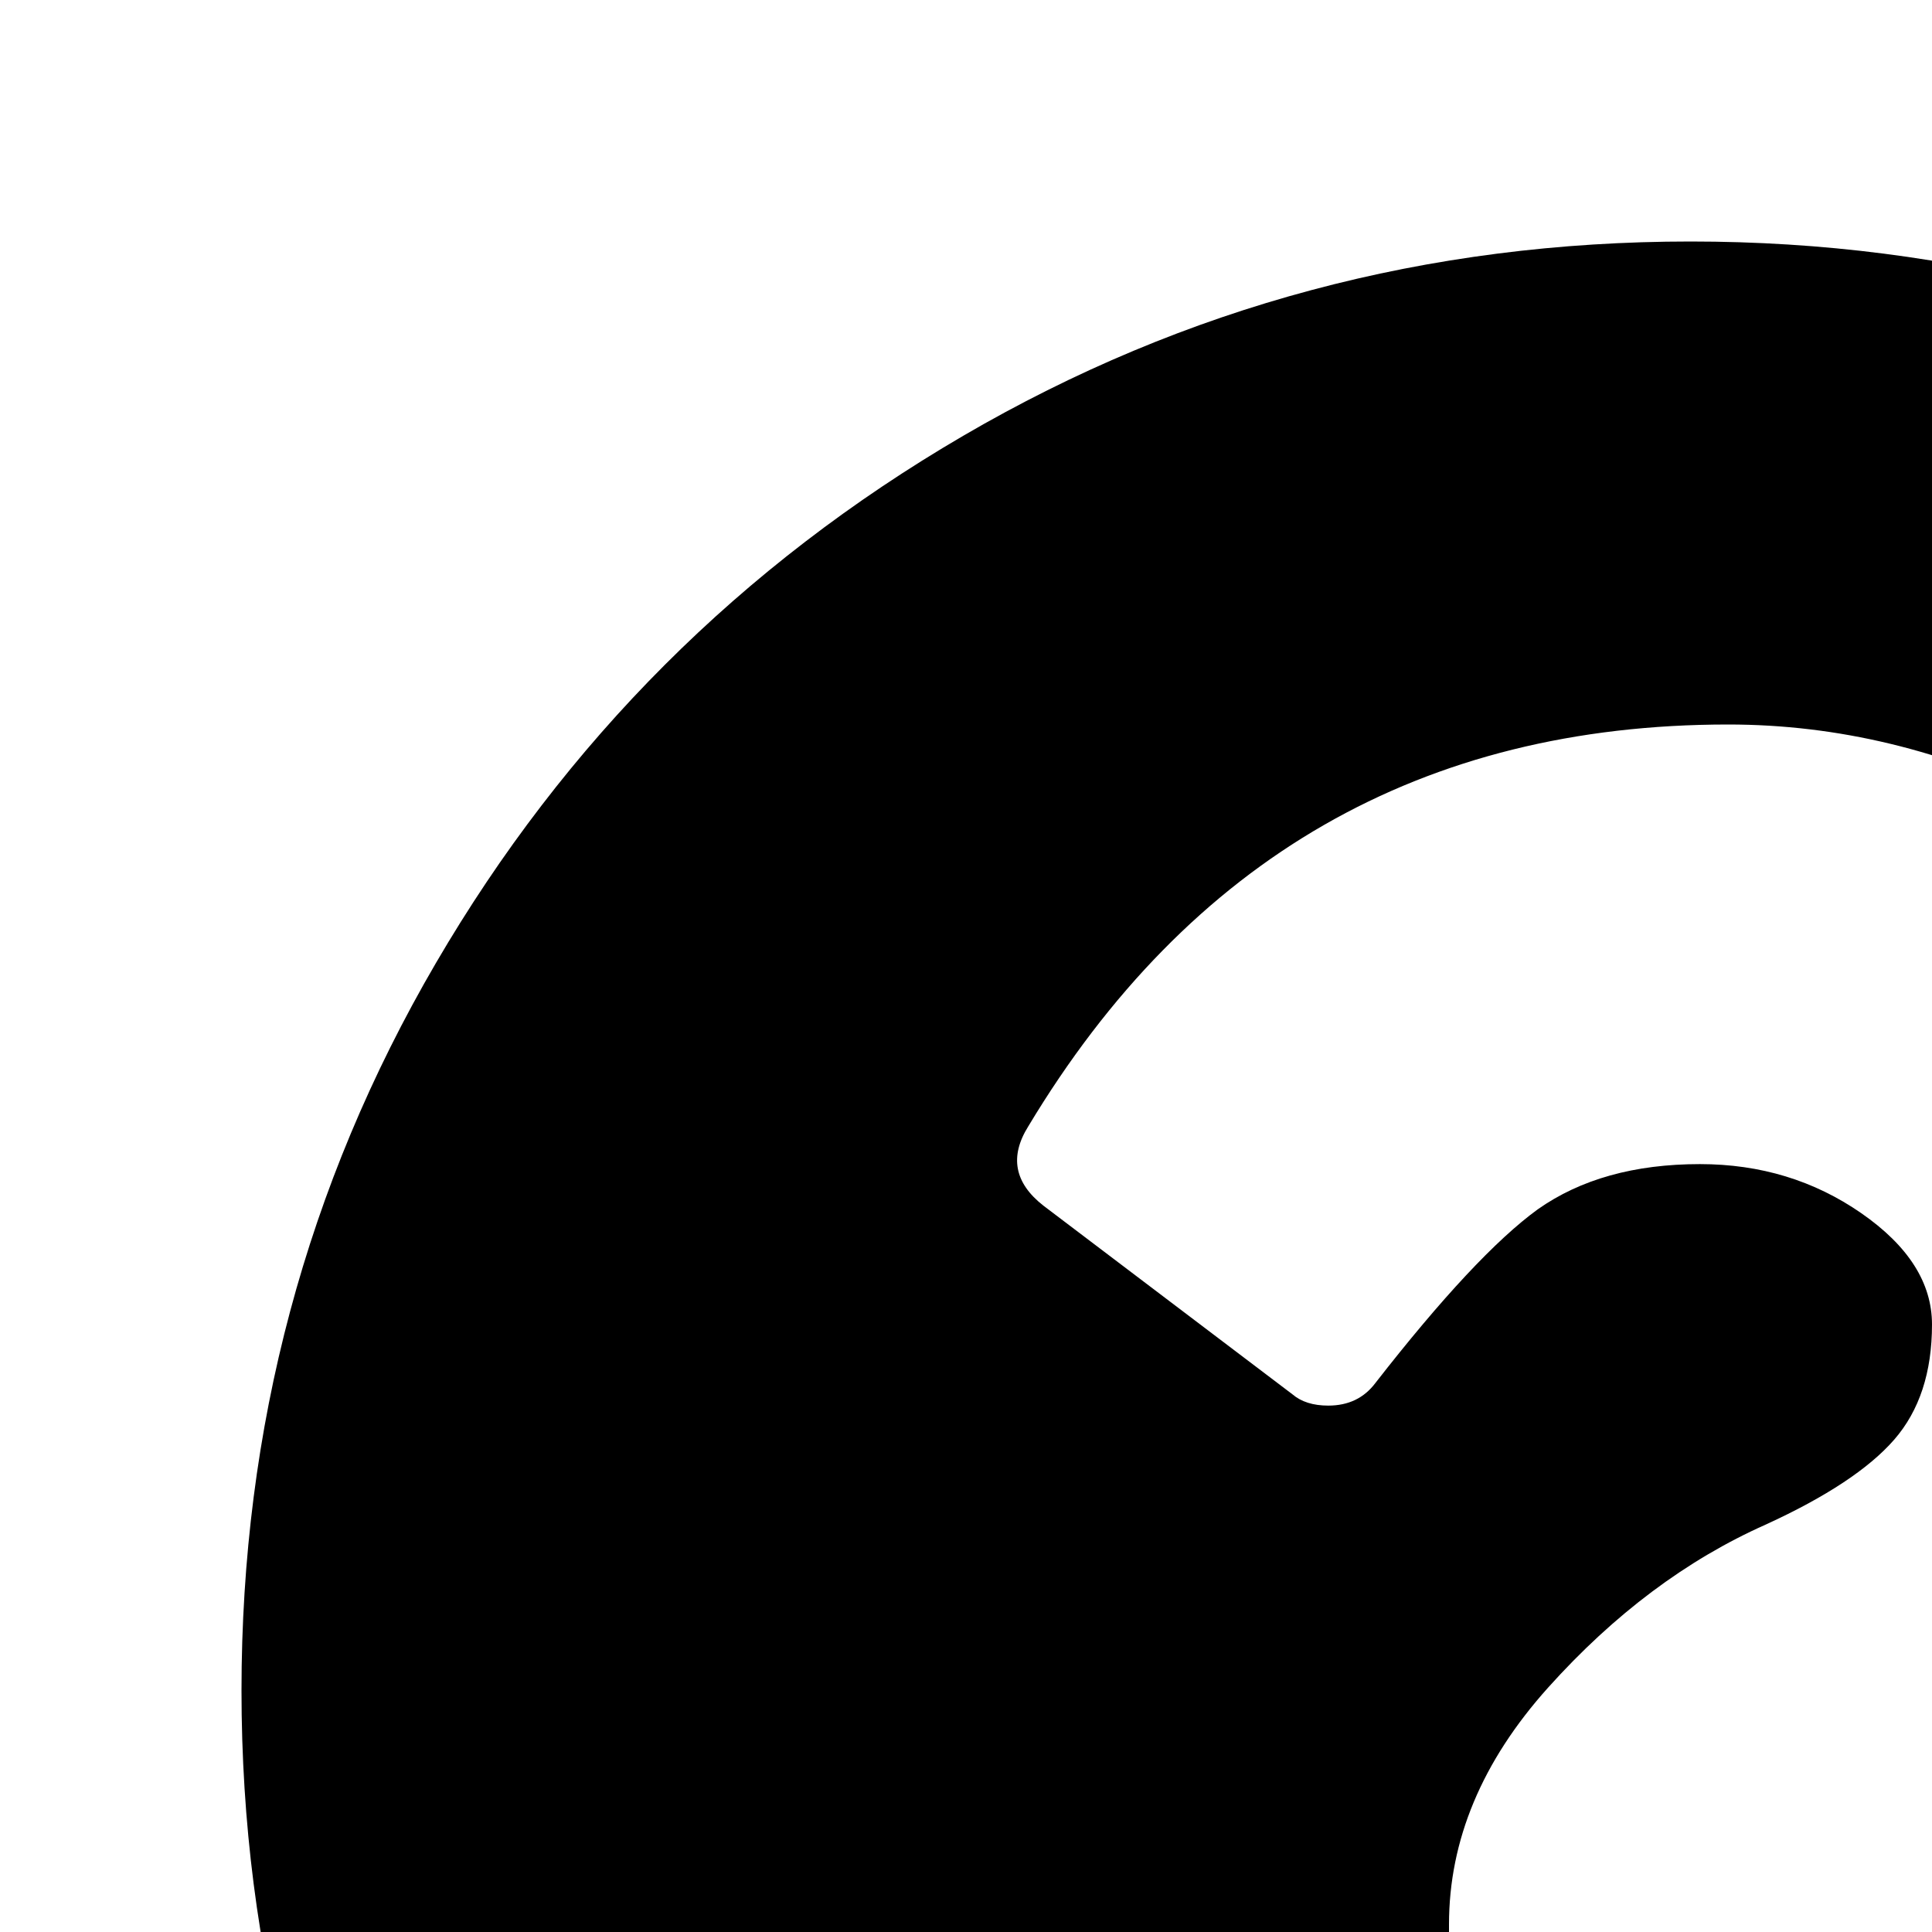
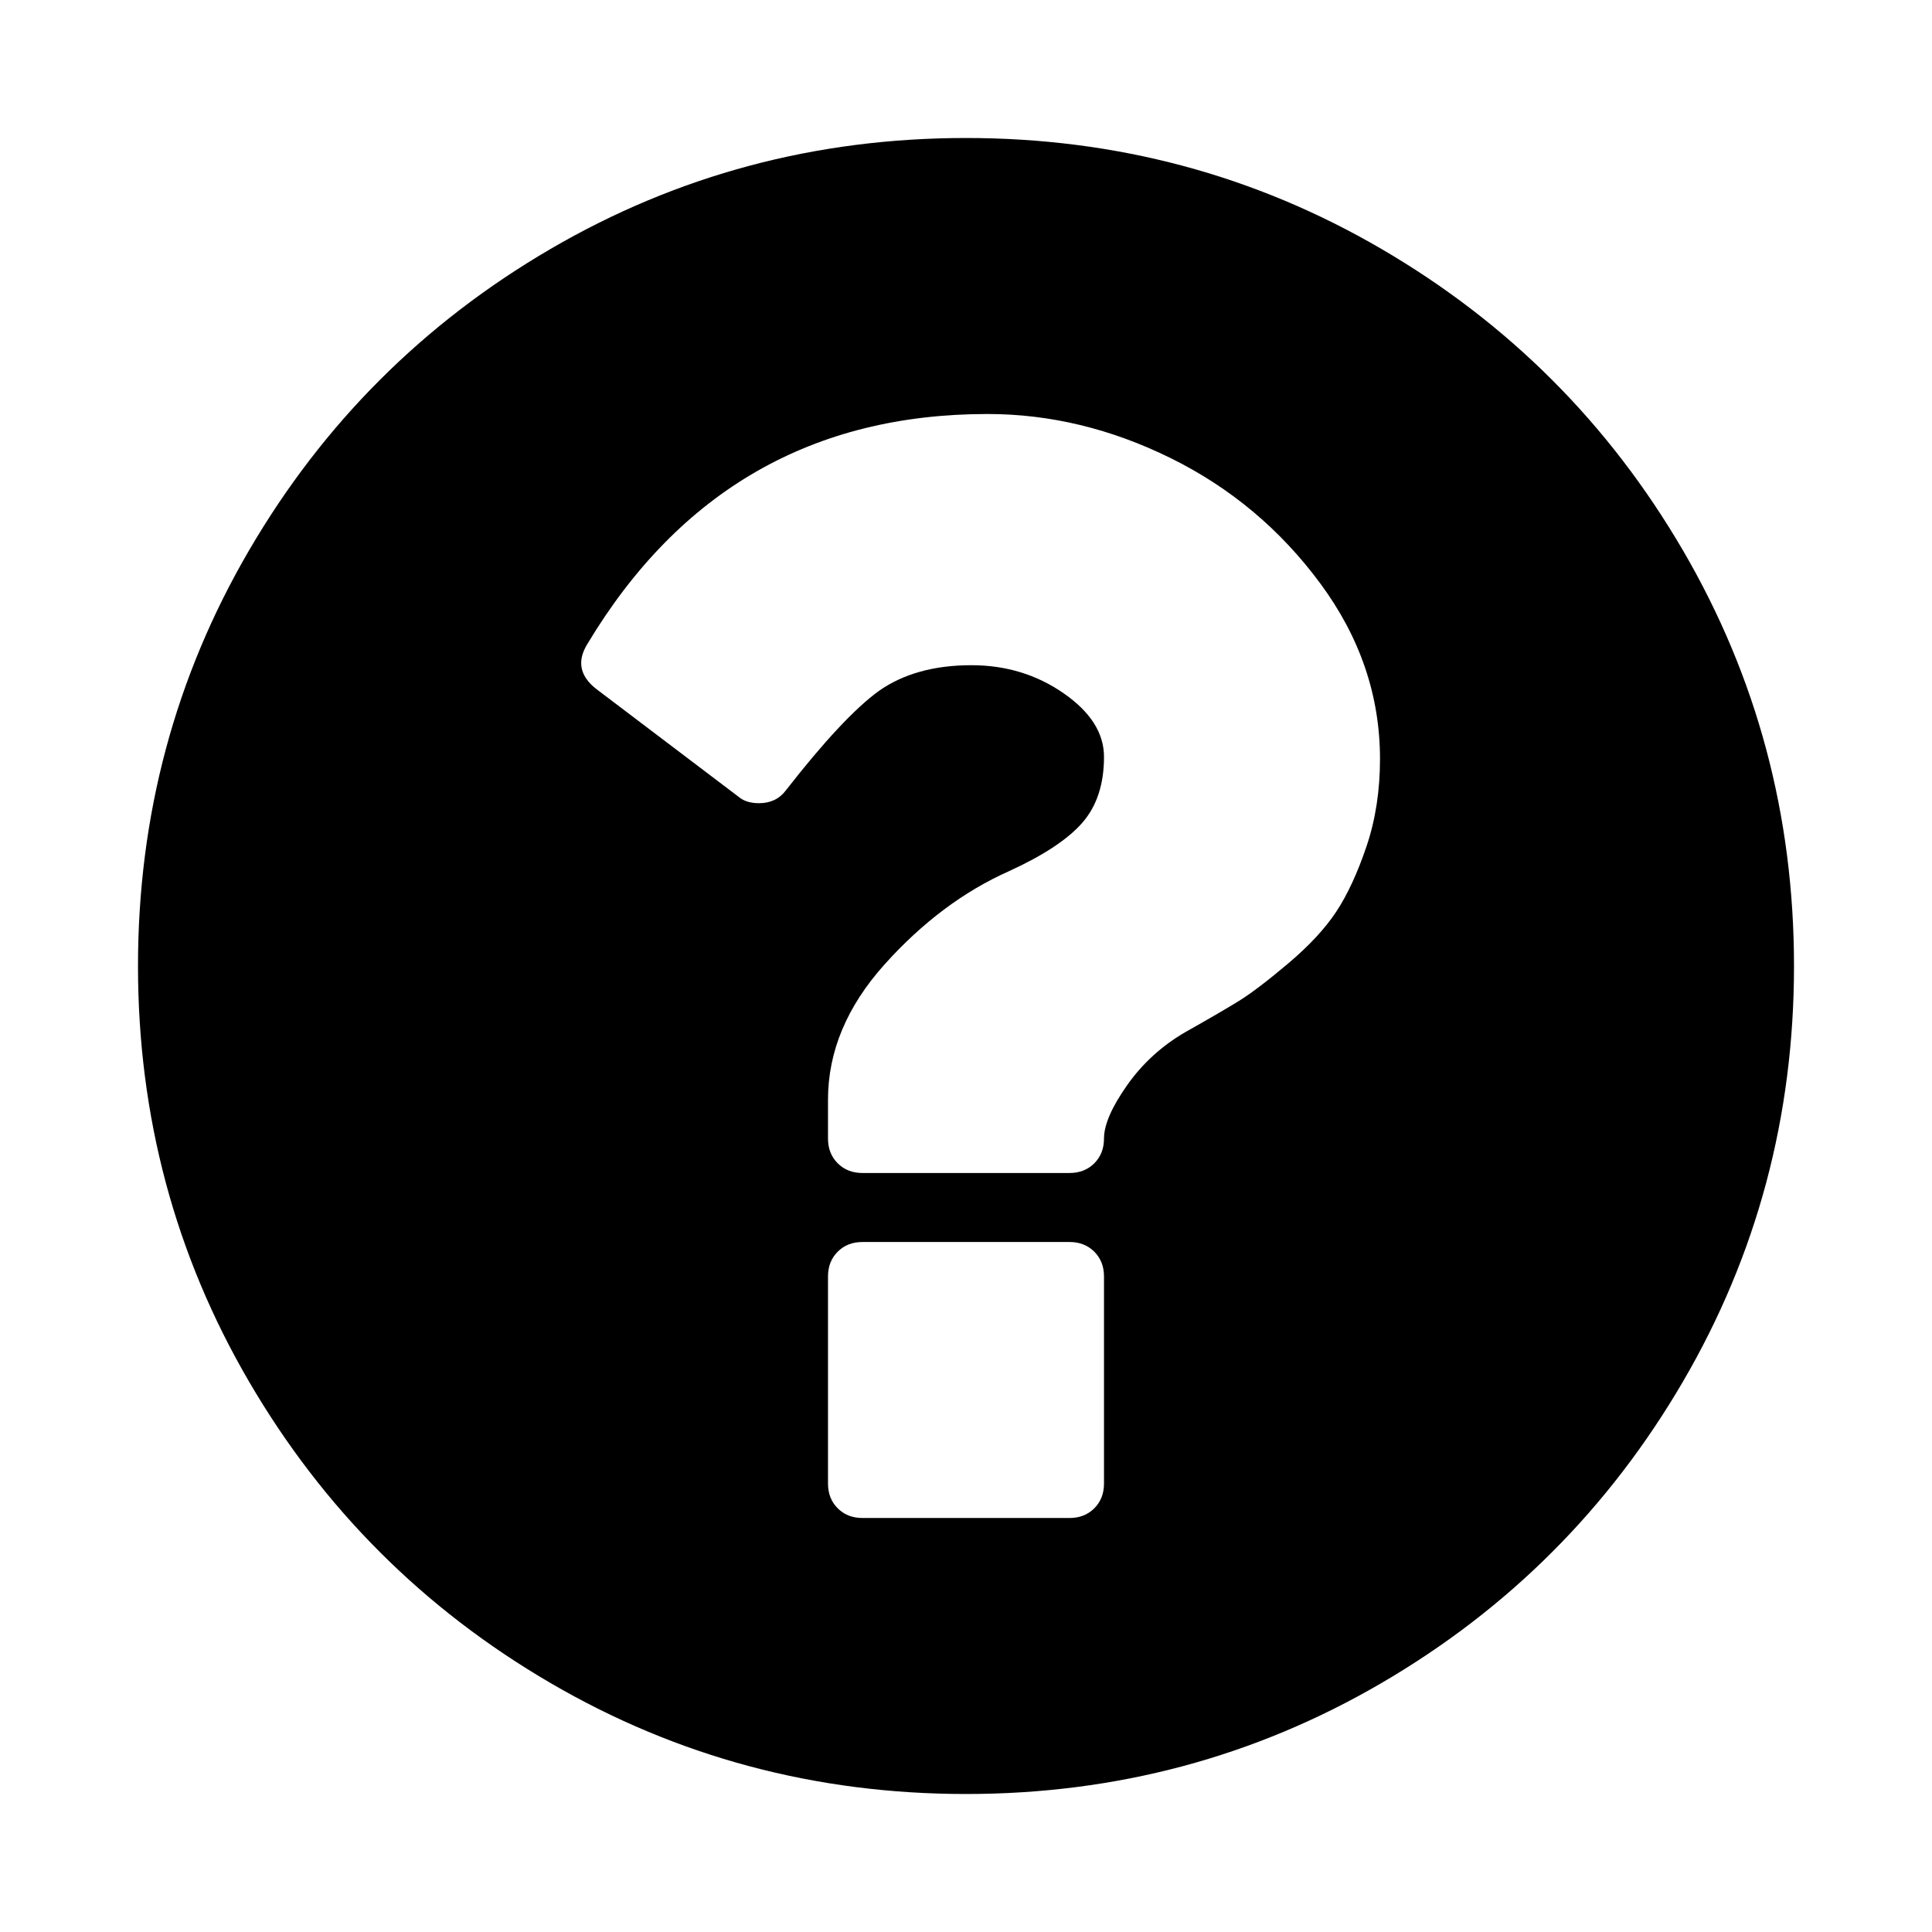
- <svg xmlns="http://www.w3.org/2000/svg" width="1%" height="1%" viewBox="0 0 1024 1024">
+ <svg xmlns="http://www.w3.org/2000/svg" width="1%" height="1%" viewBox="0 0 1792 1792">
  <path d="M1024 1376v-192q0-14-9-23t-23-9h-192q-14 0-23 9t-9 23v192q0 14 9 23t23 9h192q14 0 23-9t9-23zm256-672q0-88-55.5-163t-138.5-116-170-41q-243 0-371 213-15 24 8 42l132 100q7 6 19 6 16 0 25-12 53-68 86-92 34-24 86-24 48 0 85.5 26t37.5 59q0 38-20 61t-68 45q-63 28-115.5 86.5t-52.5 125.5v36q0 14 9 23t23 9h192q14 0 23-9t9-23q0-19 21.5-49.5t54.5-49.5q32-18 49-28.5t46-35 44.5-48 28-60.5 12.5-81zm384 192q0 209-103 385.5t-279.5 279.5-385.5 103-385.5-103-279.5-279.5-103-385.5 103-385.5 279.5-279.5 385.5-103 385.5 103 279.5 279.5 103 385.5z" />
</svg>
